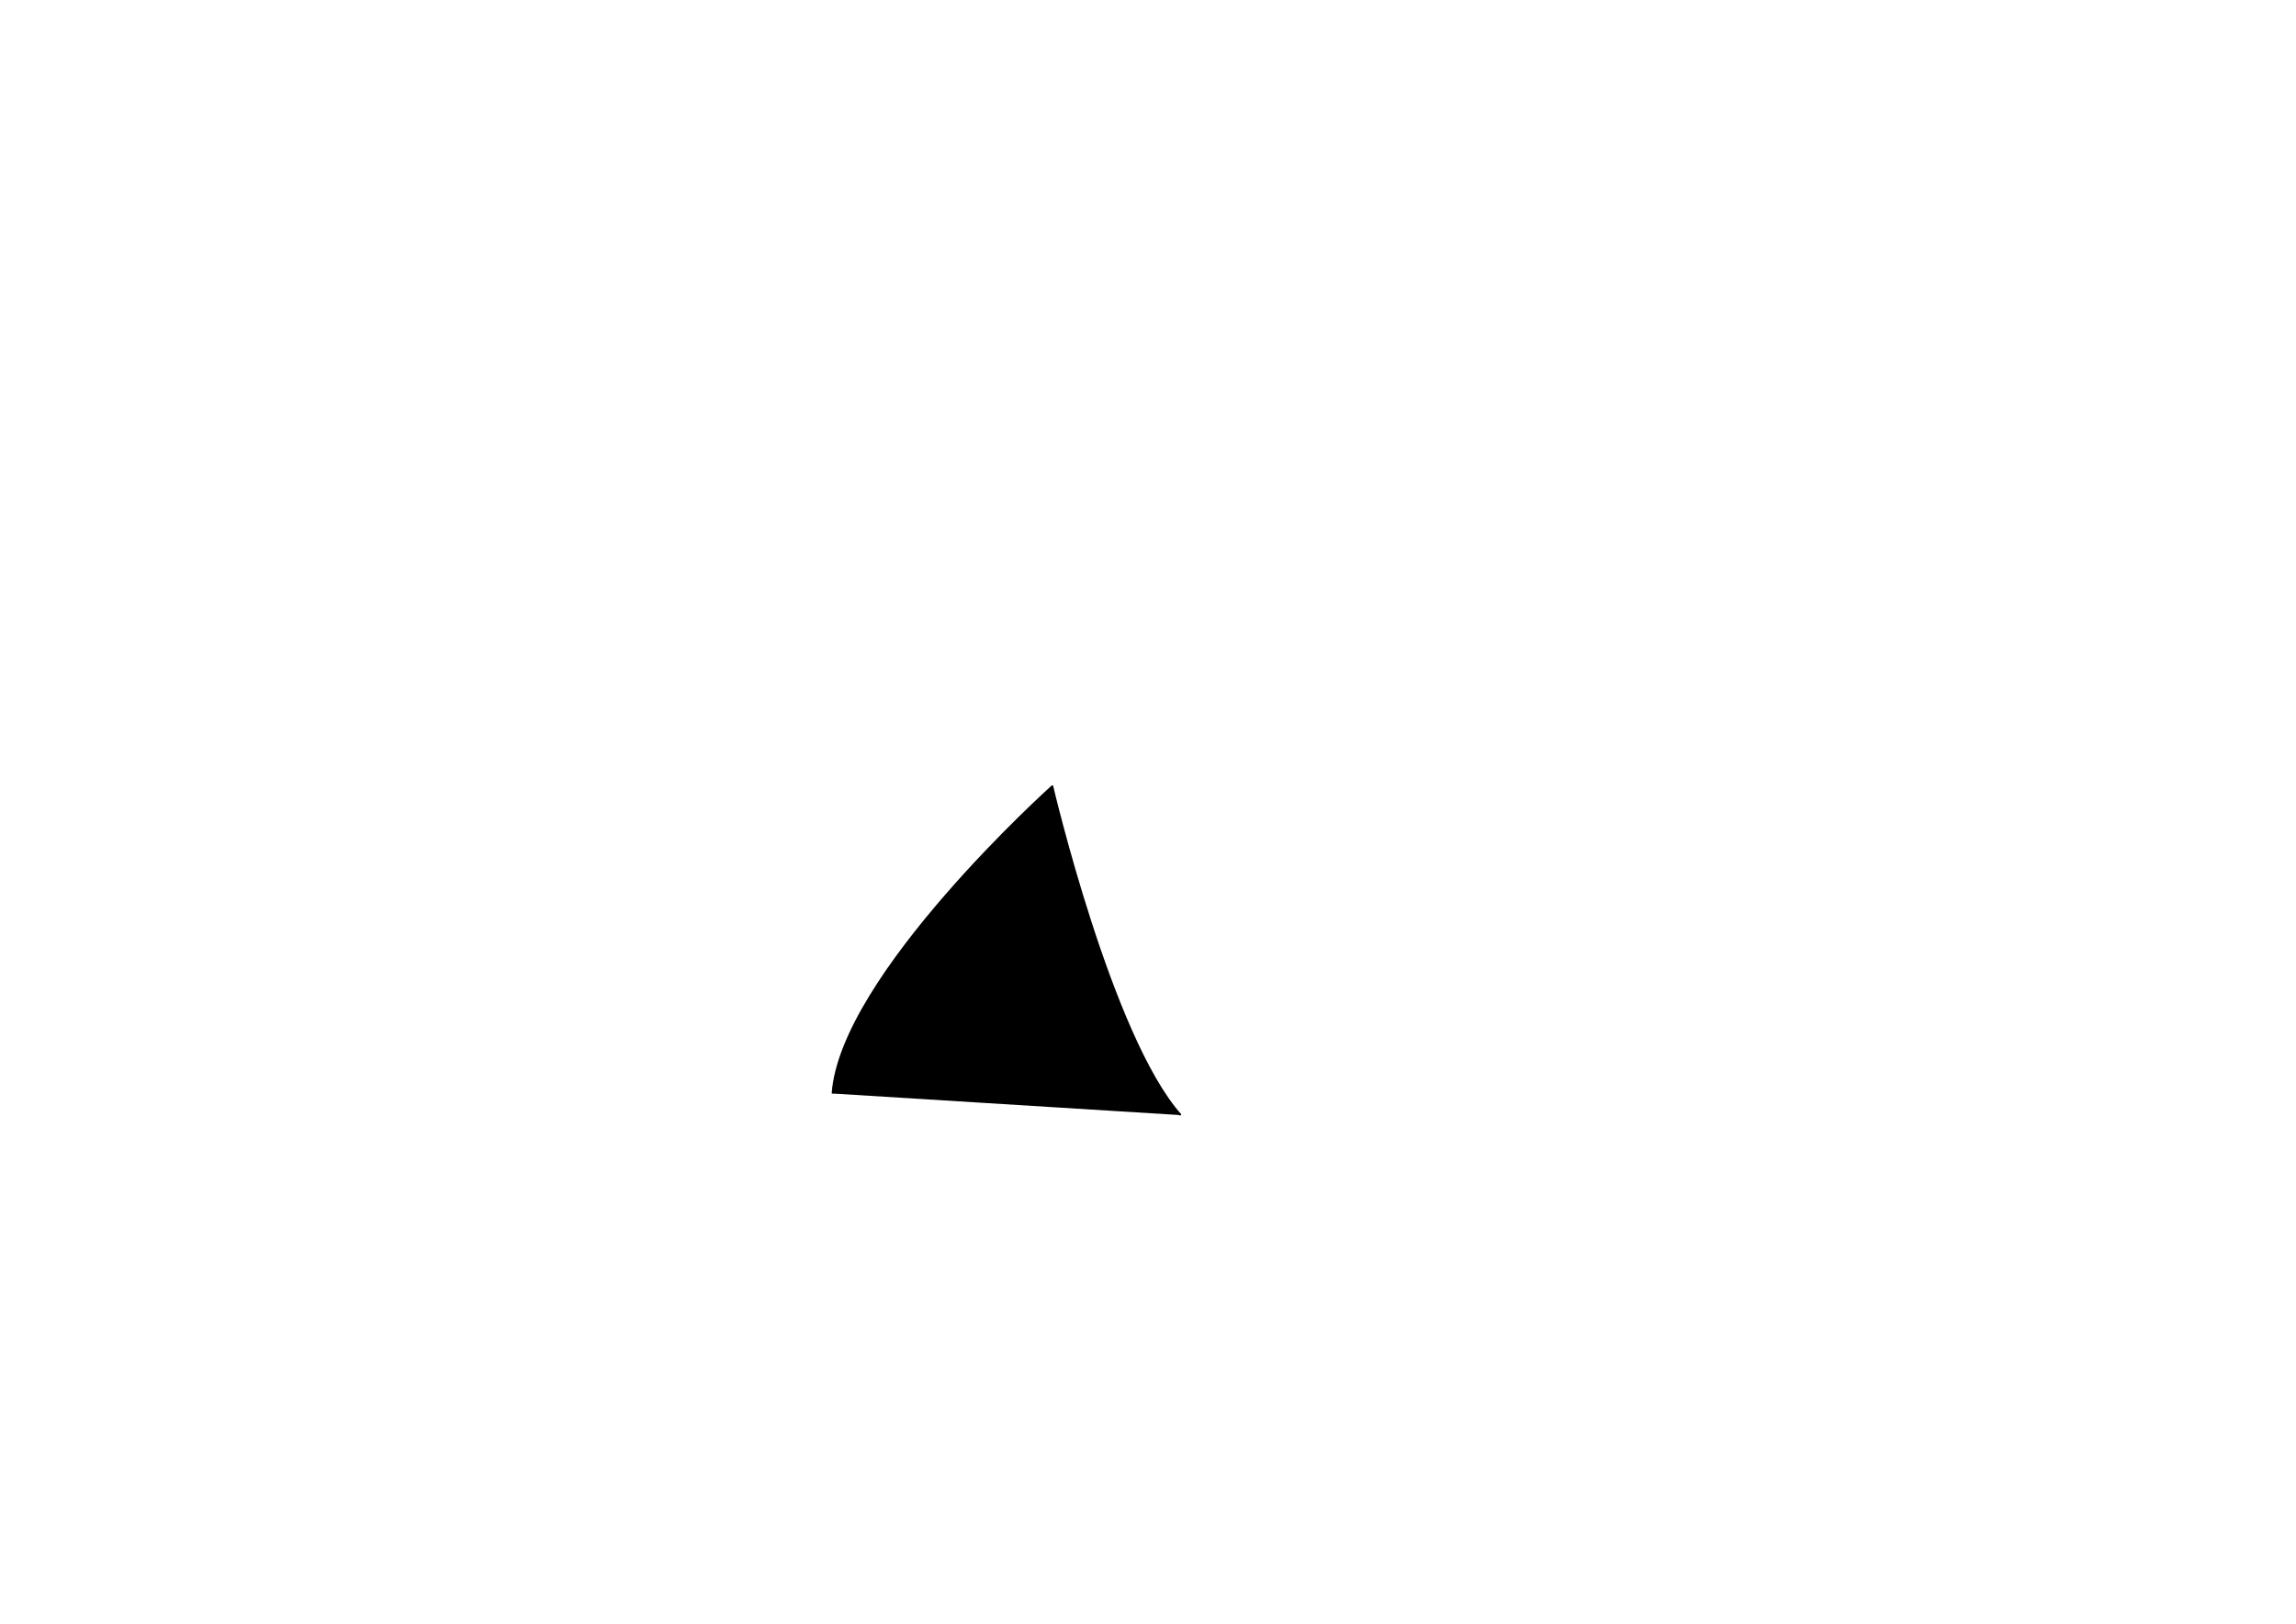
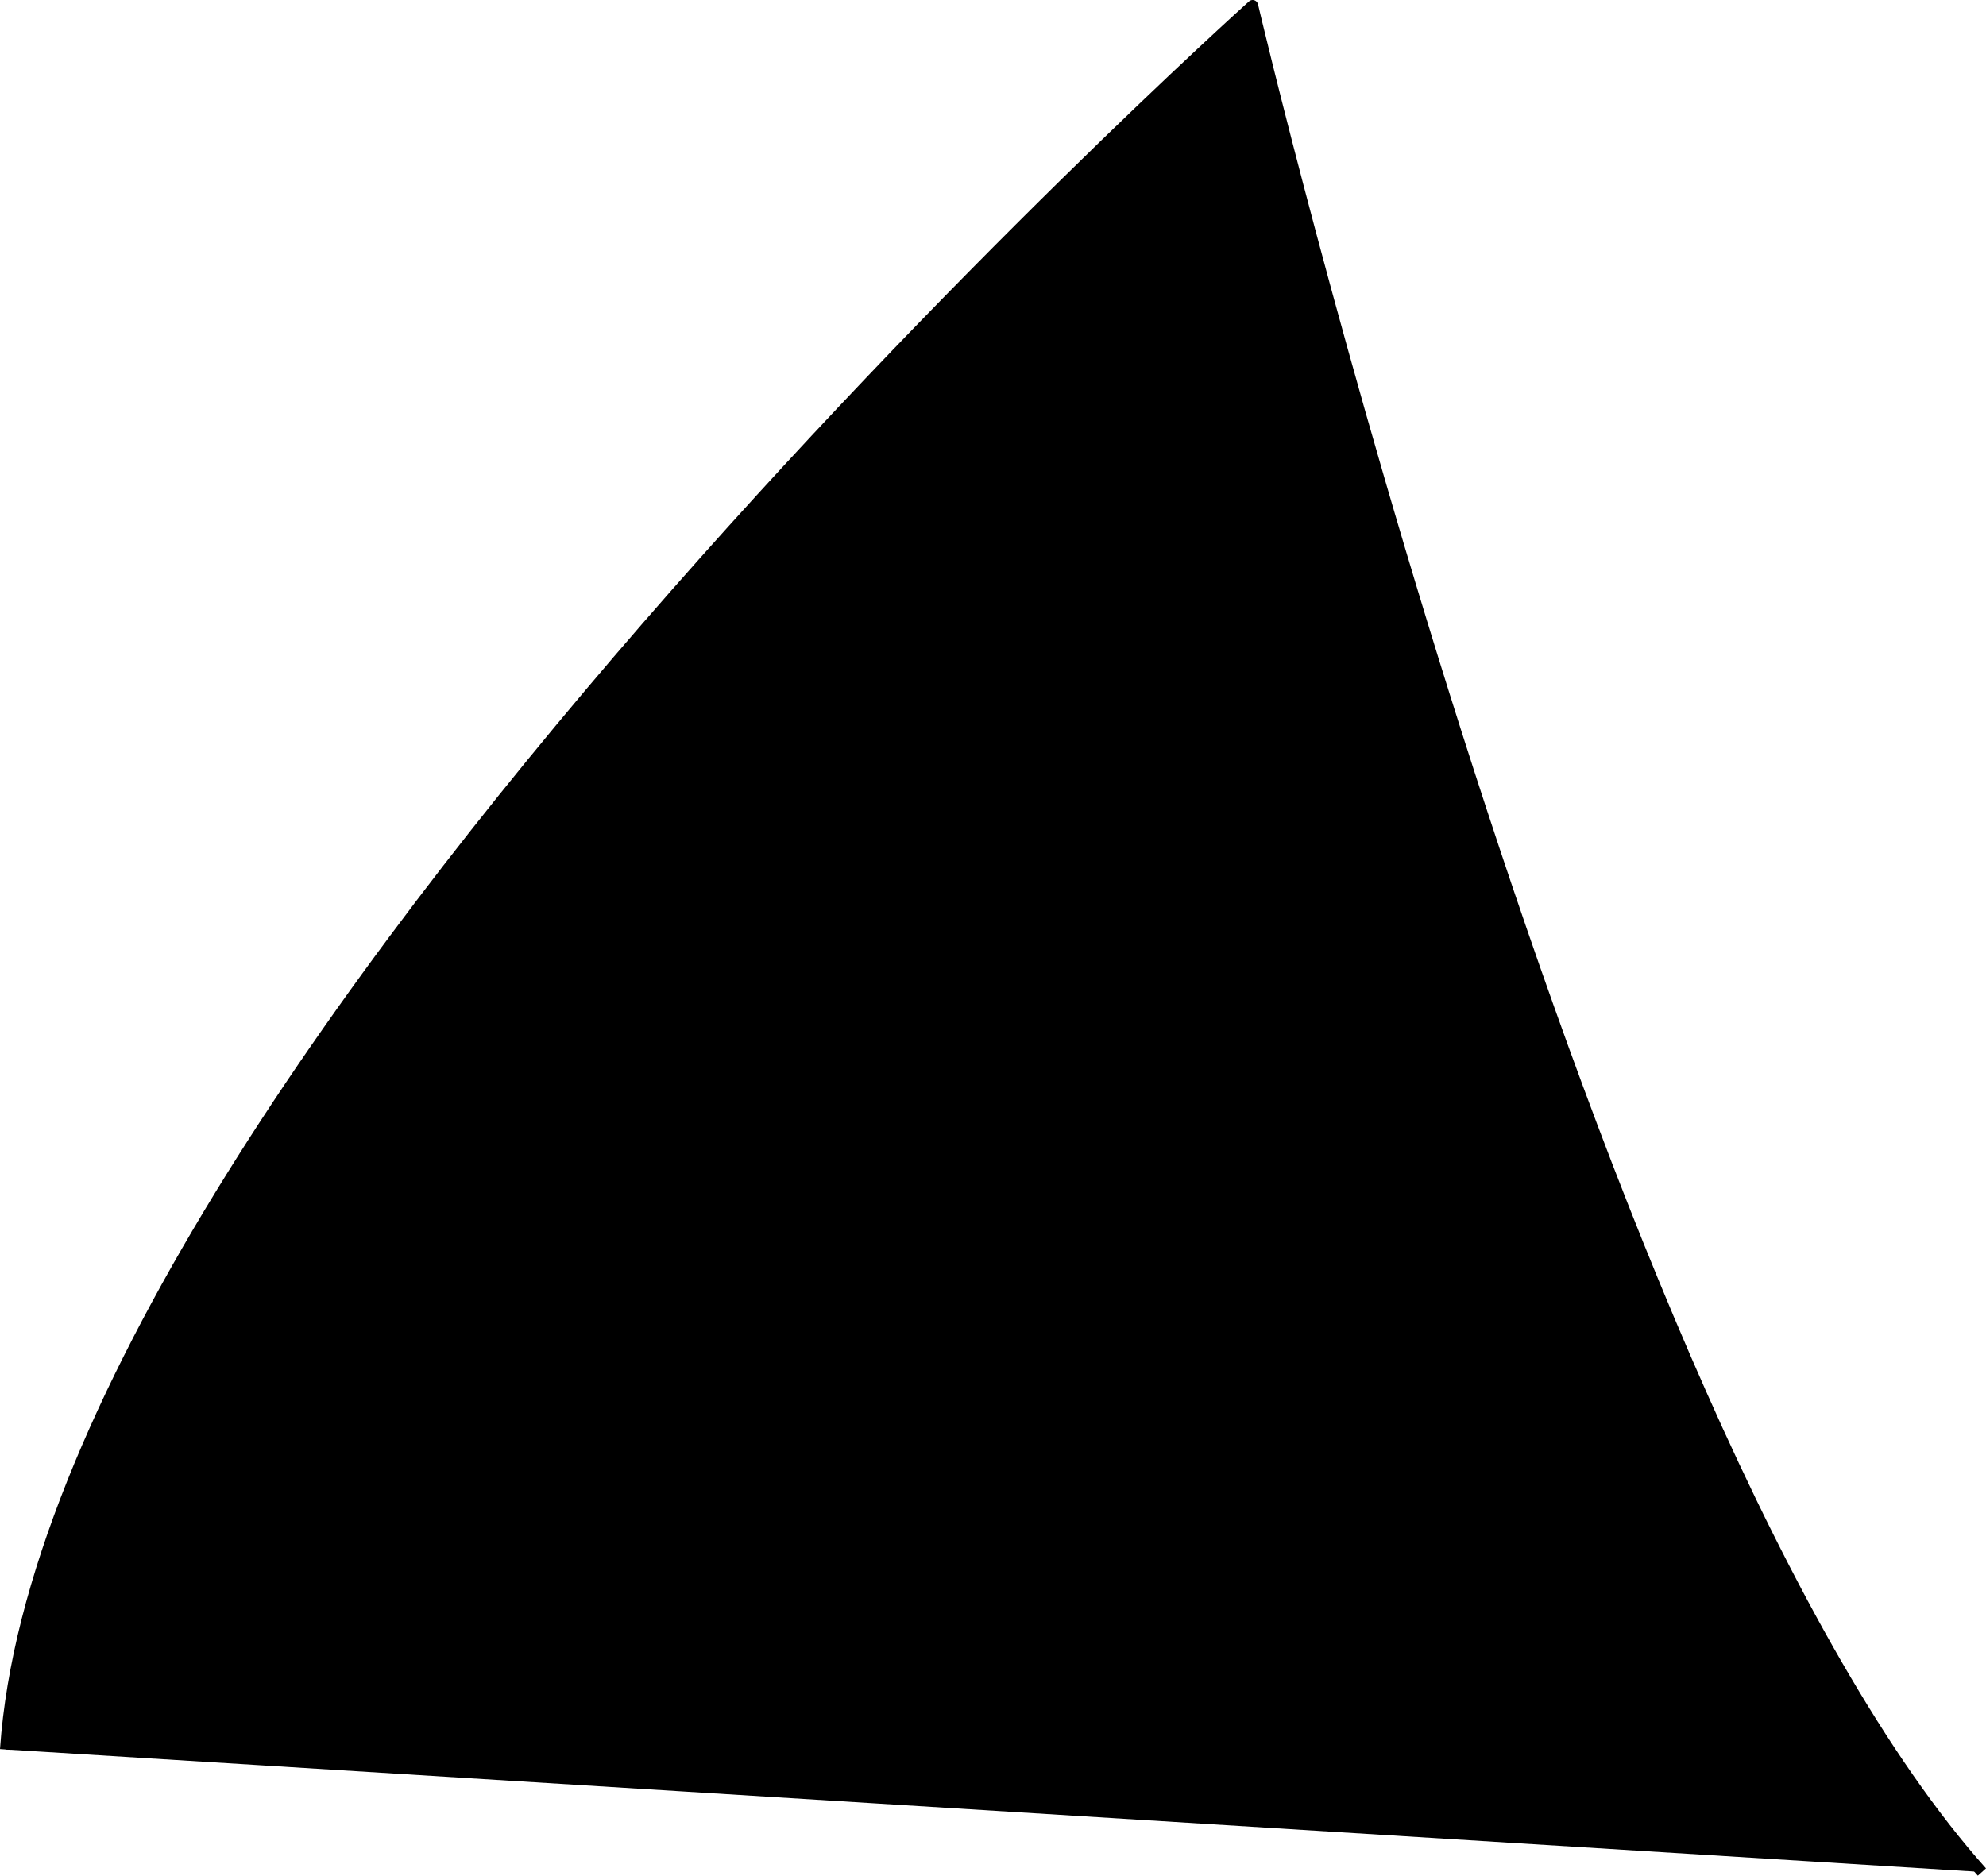
- <svg xmlns="http://www.w3.org/2000/svg" xmlns:ns1="http://vectornator.io" version="1.0" id="Layer_1" x="0px" y="0px" viewBox="0 0 1190.7 842" style="enable-background:new 0 0 1190.7 842;" xml:space="preserve">
-   <g id="Calque_1" ns1:layerName="Calque 1">
-     <path style="stroke:#000000;stroke-linejoin:round;" d="M431.8,567c4.2-60.9,113.9-159.3,113.9-159.3s30.5,130.1,66.6,170.5" />
-     <path style="stroke:#000000;stroke-linejoin:round;" d="M506.8,510.1c0-8.2,0.2-16.3,0.2-24.5" />
+ <svg xmlns="http://www.w3.org/2000/svg" xmlns:ns1="http://vectornator.io" version="1.0" id="Layer_1" x="0px" y="0px" viewBox="0 0 181.372 171.333" xml:space="preserve" width="181.372" height="171.333">
+   <defs id="defs90" />
+   <g id="Calque_1" ns1:layerName="Calque 1" transform="translate(-431.3012,-407.2)">
+     <path style="stroke:#000000;stroke-linejoin:round" d="m 431.8,567 c 4.2,-60.9 113.9,-159.3 113.9,-159.3 0,0 30.5,130.1 66.6,170.5" id="path82" />
+     <path style="stroke:#000000;stroke-linejoin:round" d="m 506.8,510.1 c 0,-8.2 0.2,-16.3 0.2,-24.5" id="path84" />
  </g>
</svg>
